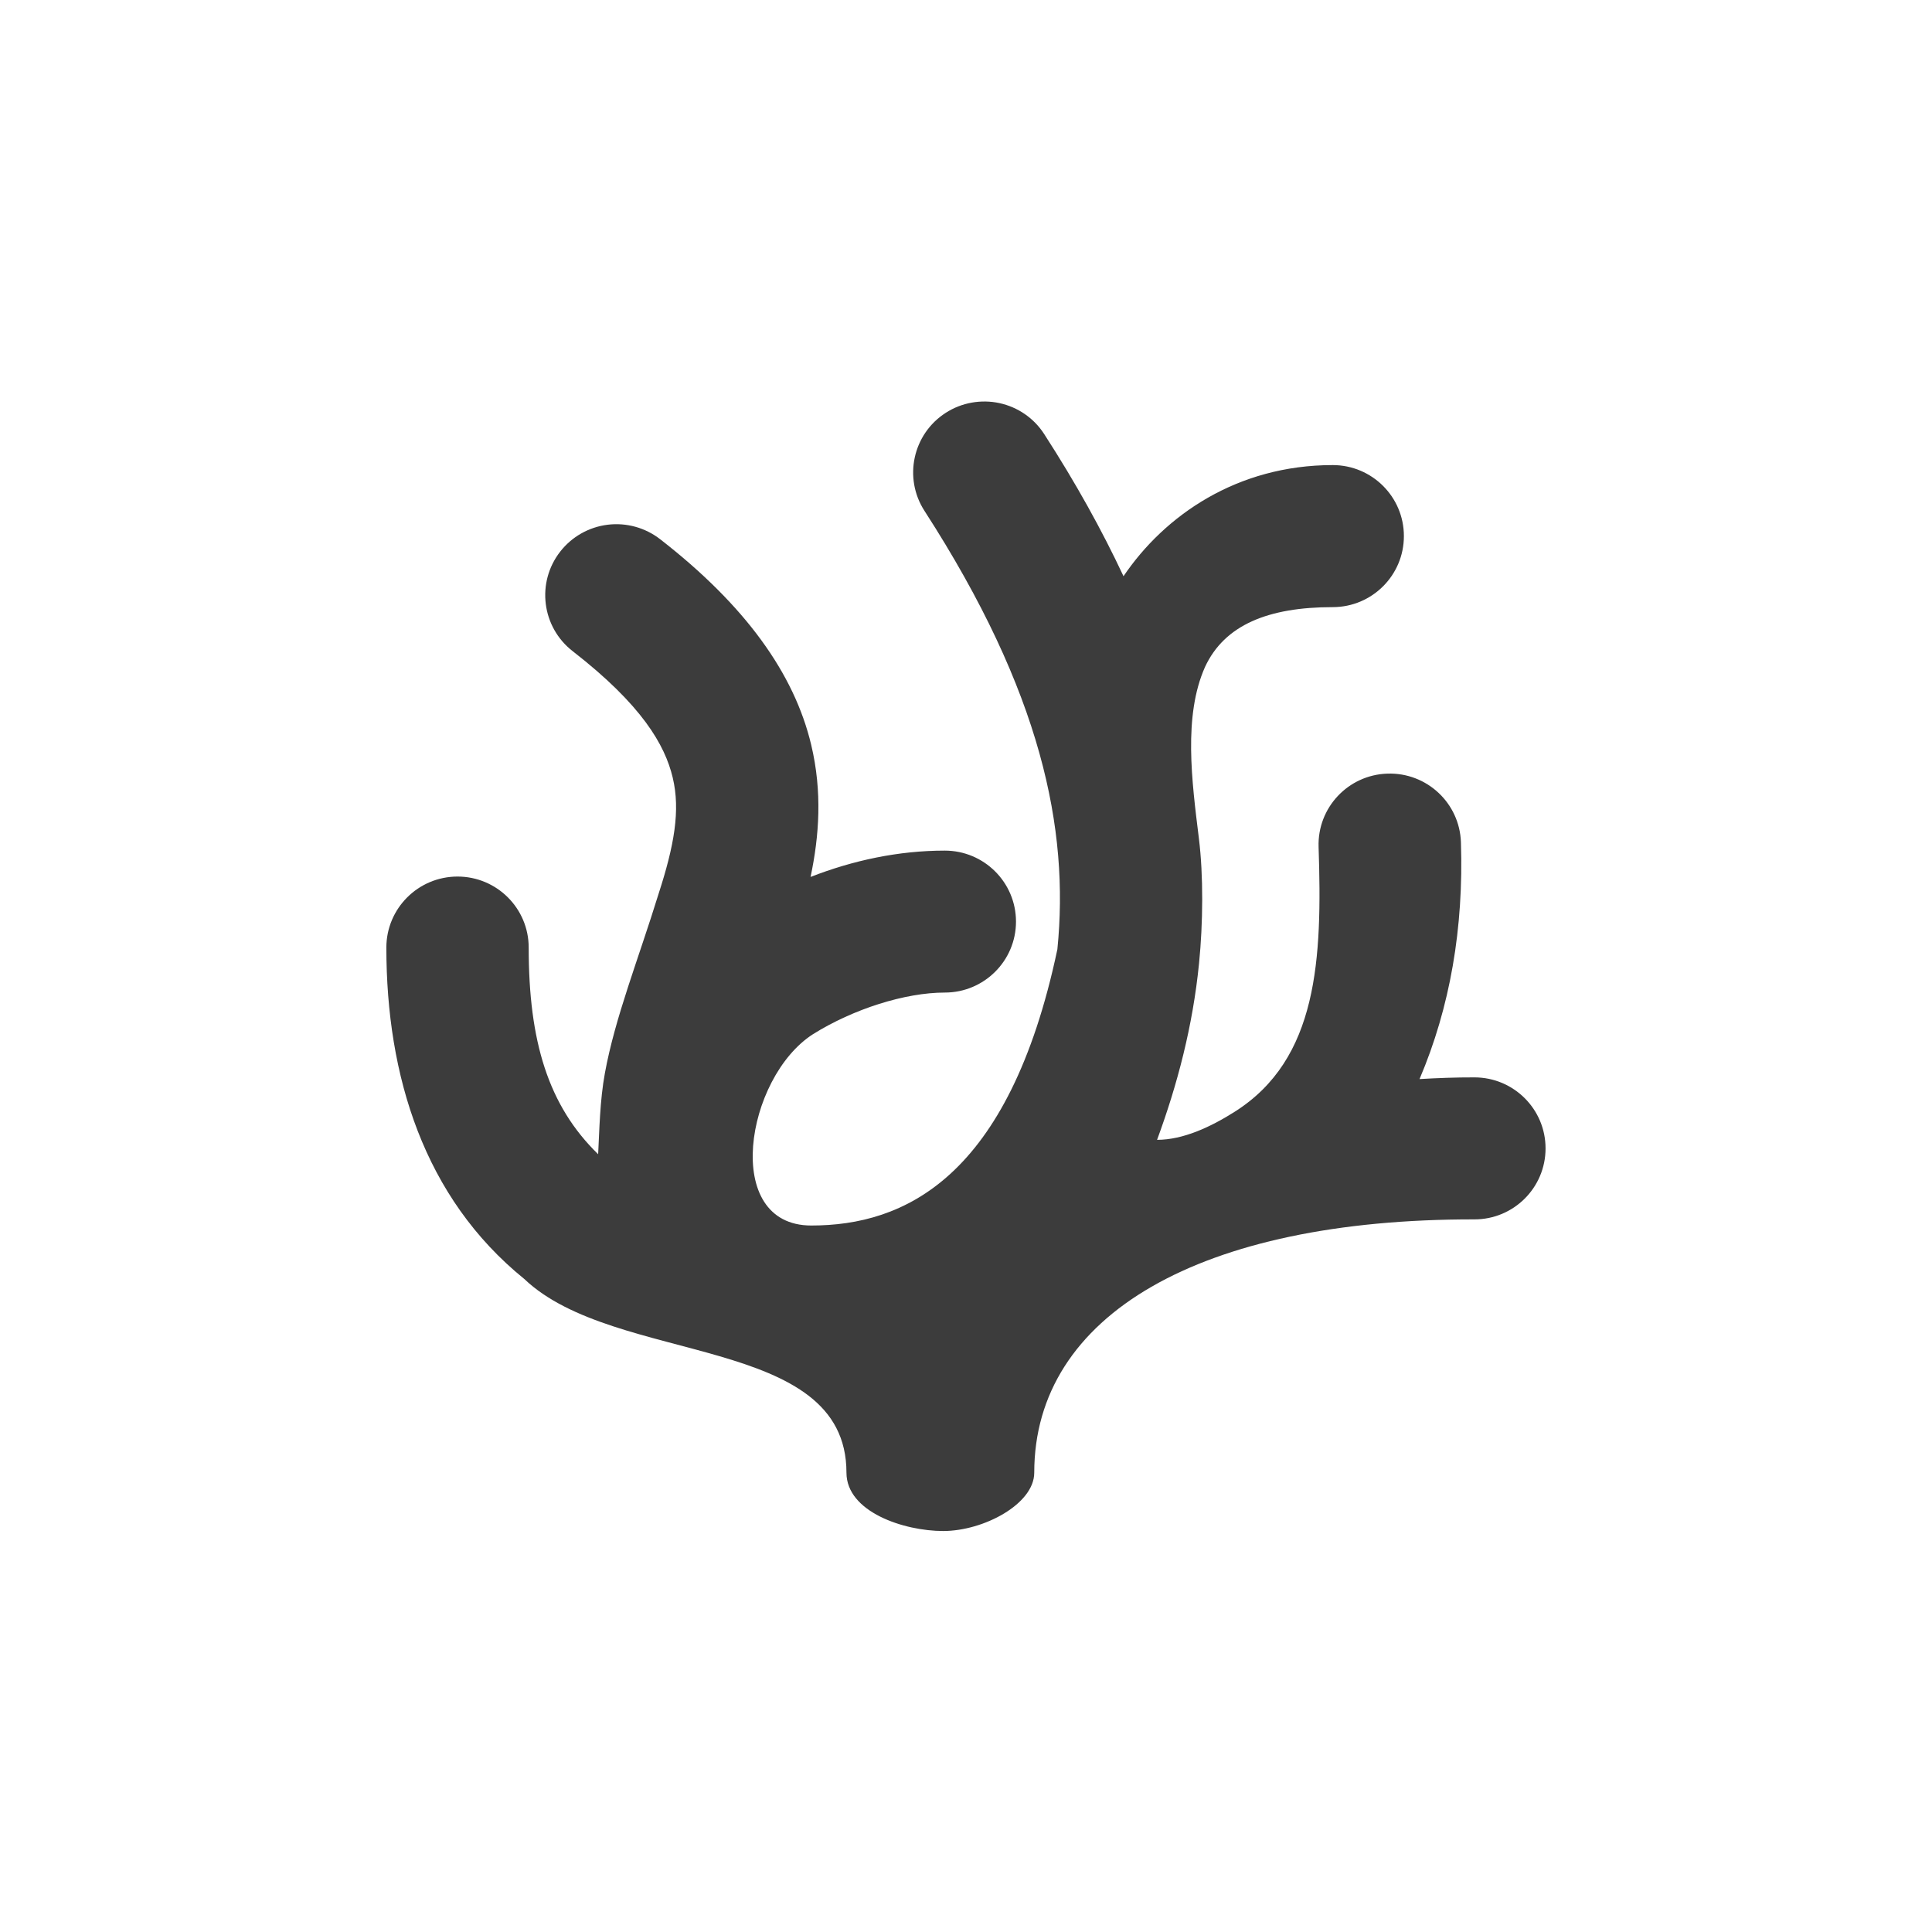
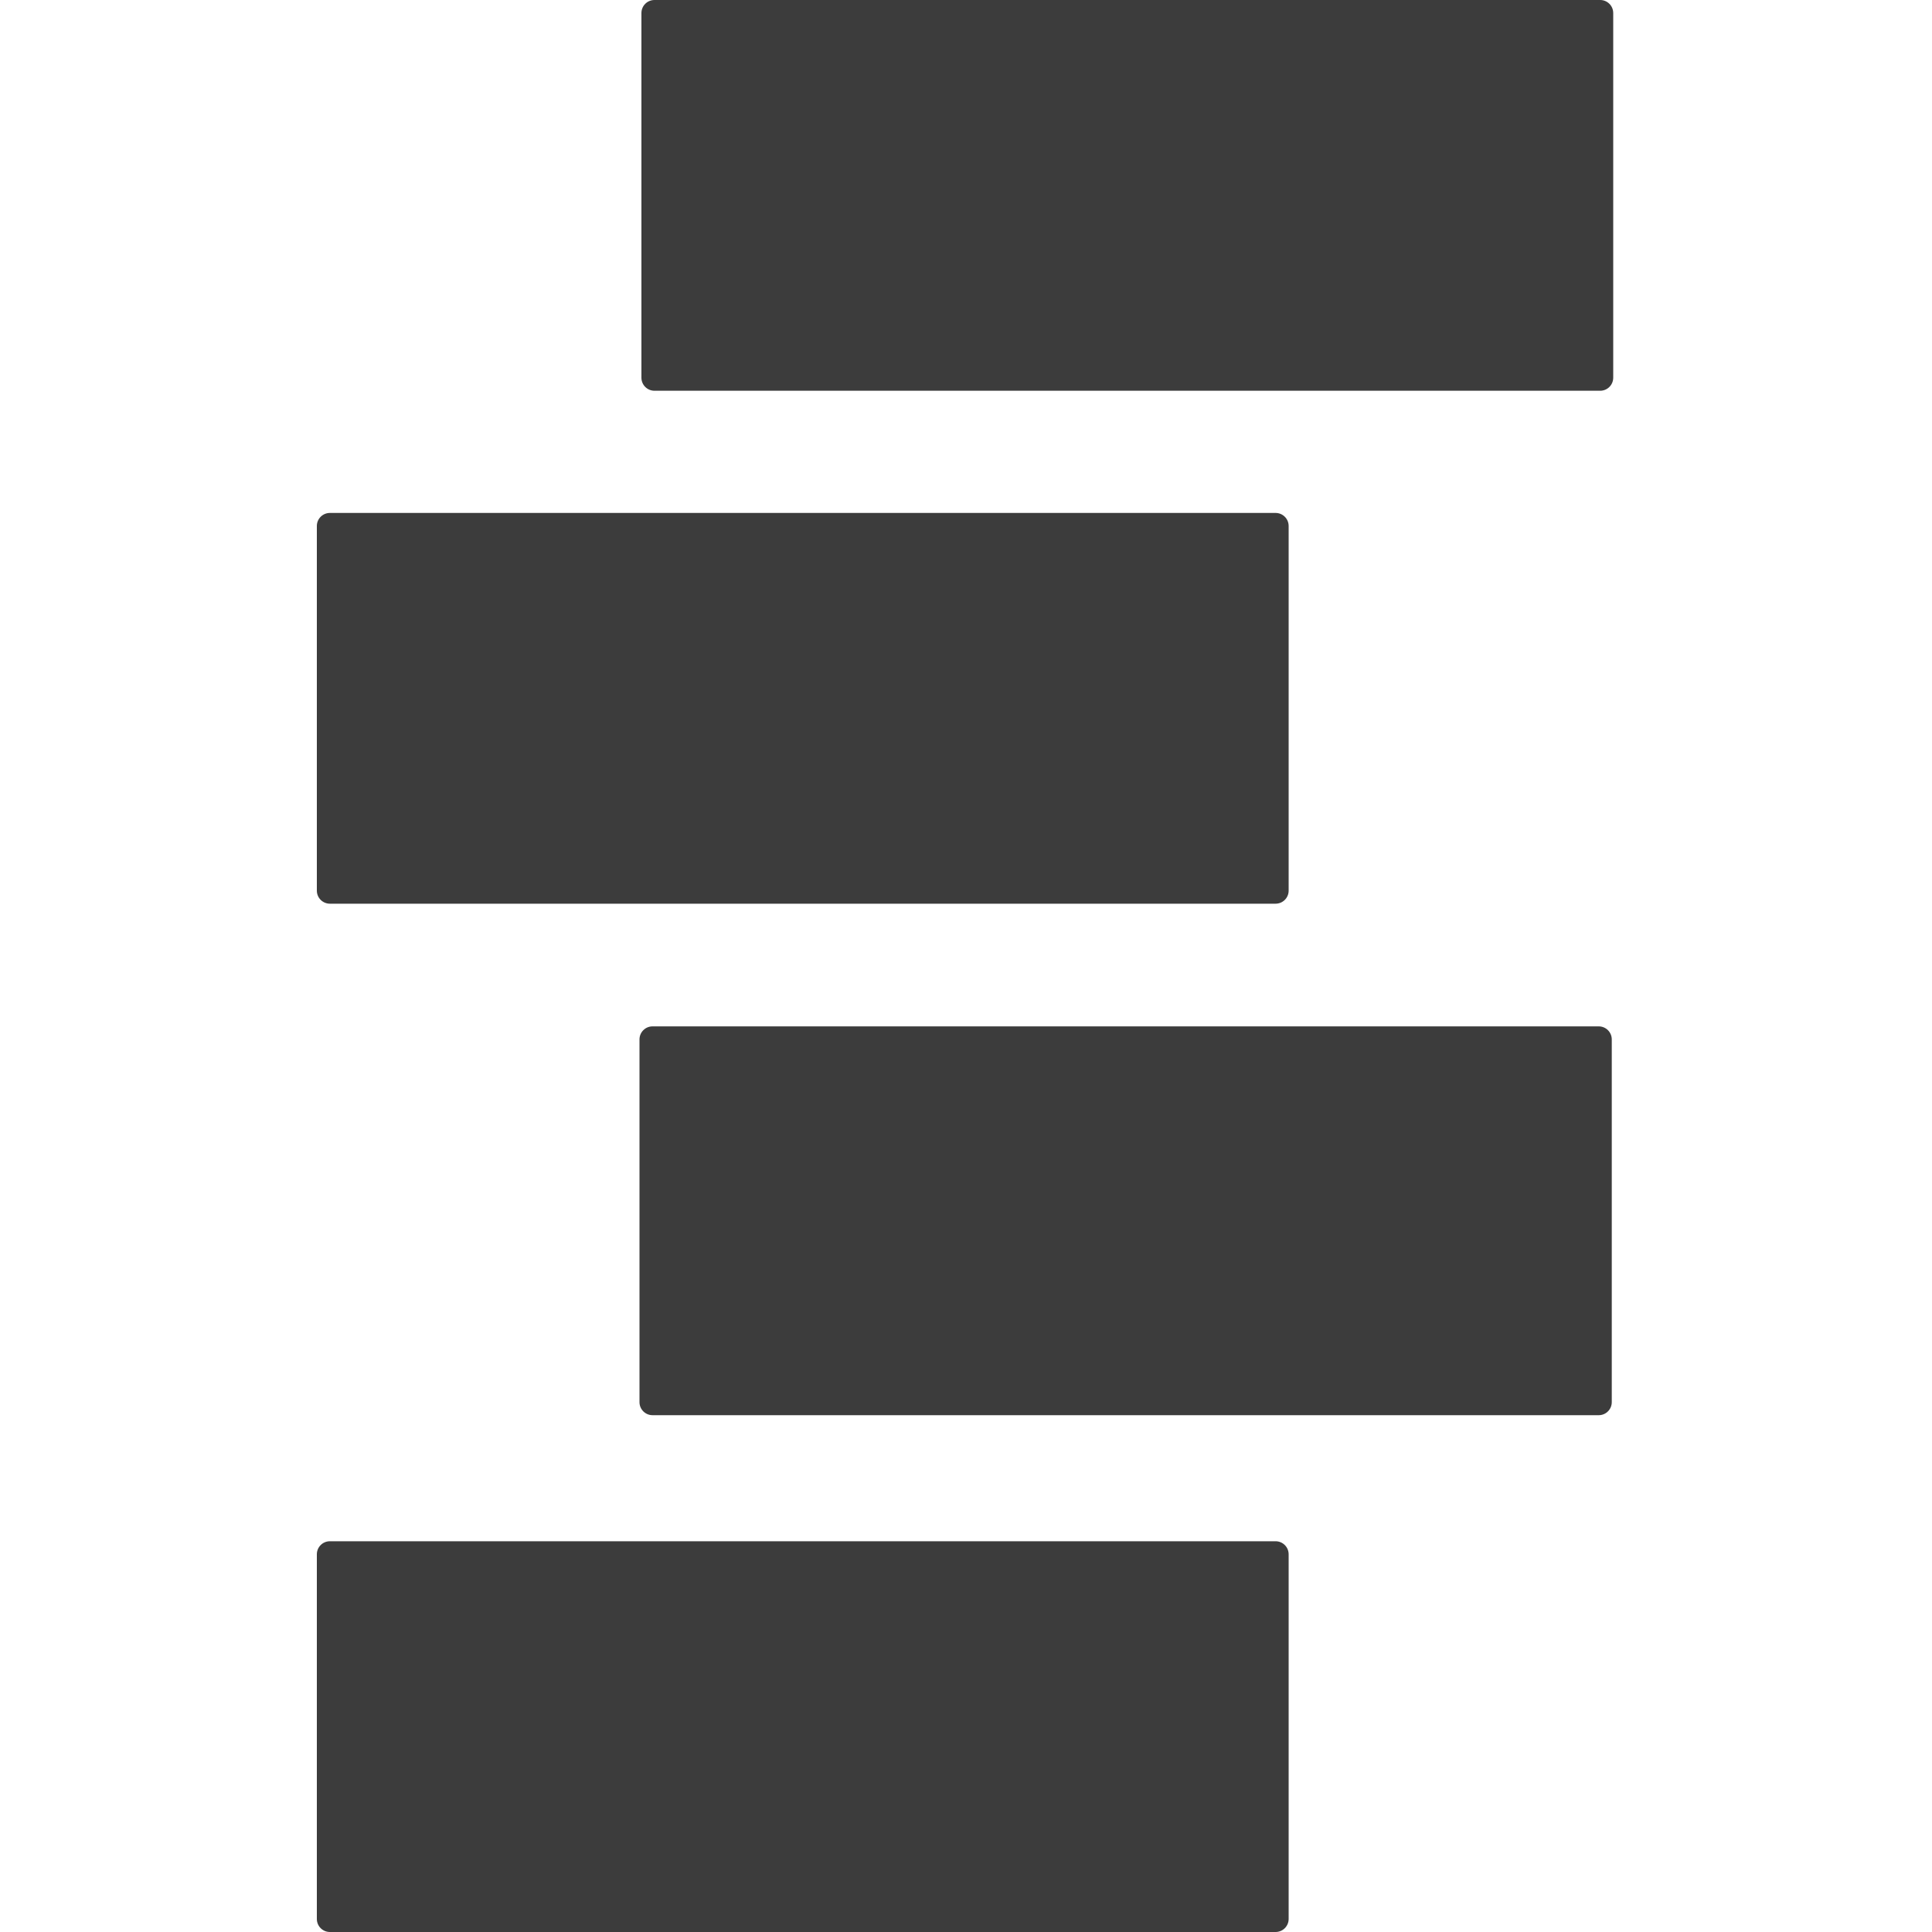
<svg xmlns="http://www.w3.org/2000/svg" version="1.1" x="0" y="0" width="40" height="40" viewBox="0, 0, 40, 40">
-   <g id="codium_grey_hc_dark_letterpress">
-     <path d="M19.582,8.546 C18.897,8.985 18.7,9.896 19.141,10.578 C21.567,14.335 22.14,17.169 21.892,19.653 C20.888,24.409 18.705,25.373 16.797,25.373 C14.935,25.373 15.434,22.308 16.833,21.411 C17.669,20.889 18.74,20.55 19.561,20.55 C20.375,20.55 21.035,19.892 21.035,19.081 C21.035,18.269 20.375,17.611 19.561,17.611 C18.602,17.611 17.66,17.813 16.782,18.156 C16.961,17.309 17.027,16.394 16.795,15.421 C16.443,13.943 15.429,12.532 13.668,11.164 C13.359,10.924 12.968,10.816 12.58,10.864 C12.192,10.912 11.839,11.112 11.599,11.42 C11.099,12.06 11.215,12.984 11.857,13.482 C13.292,14.597 13.766,15.422 13.928,16.1 C14.09,16.779 13.959,17.508 13.634,18.509 C13.218,19.857 12.735,21.062 12.524,22.216 C12.419,22.784 12.41,23.403 12.384,23.897 C11.35,22.89 10.946,21.56 10.946,19.618 C10.946,18.806 10.286,18.148 9.472,18.148 C8.659,18.149 8,18.806 7.999,19.618 C7.999,22.271 8.775,24.796 10.855,26.48 C12.737,28.274 17.525,27.611 17.525,30.49 C17.525,31.303 18.714,31.698 19.528,31.698 C20.363,31.698 21.413,31.14 21.413,30.49 C21.413,27.223 24.856,25.238 30.524,25.246 C31.338,25.248 31.998,24.59 31.999,23.779 C32.001,22.967 31.342,22.307 30.528,22.306 C30.14,22.305 29.763,22.319 29.39,22.341 C30.024,20.851 30.305,19.21 30.247,17.438 C30.22,16.626 29.539,15.99 28.725,16.017 C27.911,16.043 27.273,16.723 27.3,17.535 C27.377,19.855 27.29,21.927 25.561,23.019 C25.07,23.33 24.498,23.599 23.956,23.599 C24.377,22.455 24.695,21.247 24.825,19.945 C24.908,19.114 24.917,18.127 24.822,17.36 C24.675,16.172 24.497,14.825 24.948,13.81 C25.353,12.936 26.261,12.57 27.594,12.57 C28.407,12.569 29.066,11.911 29.066,11.1 C29.067,10.288 28.407,9.63 27.594,9.629 C25.613,9.629 24.112,10.671 23.261,11.93 C22.816,10.98 22.274,10.001 21.619,8.987 C21.408,8.659 21.075,8.429 20.693,8.346 C20.504,8.305 20.308,8.302 20.118,8.336 C19.927,8.37 19.745,8.441 19.582,8.546 z" fill="#3C3C3C" id="path6008" />
+   <g id="subatix_grey_hc_dark_letterpress">
+     <rect x="13.28" width="20.12" height="8.09" rx="0.27" fill="#3C3C3C" />
+     <rect x="6.56" y="10.62" width="20.12" height="8.09" rx="0.27" fill="#3C3C3C" />
+     <rect x="13.24" y="21.25" width="20.13" height="8.05" rx="0.27" fill="#3C3C3C" />
+     <rect x="6.56" y="31.91" width="20.12" height="8.09" rx="0.27" fill="#3C3C3C" />
  </g>
</svg>
